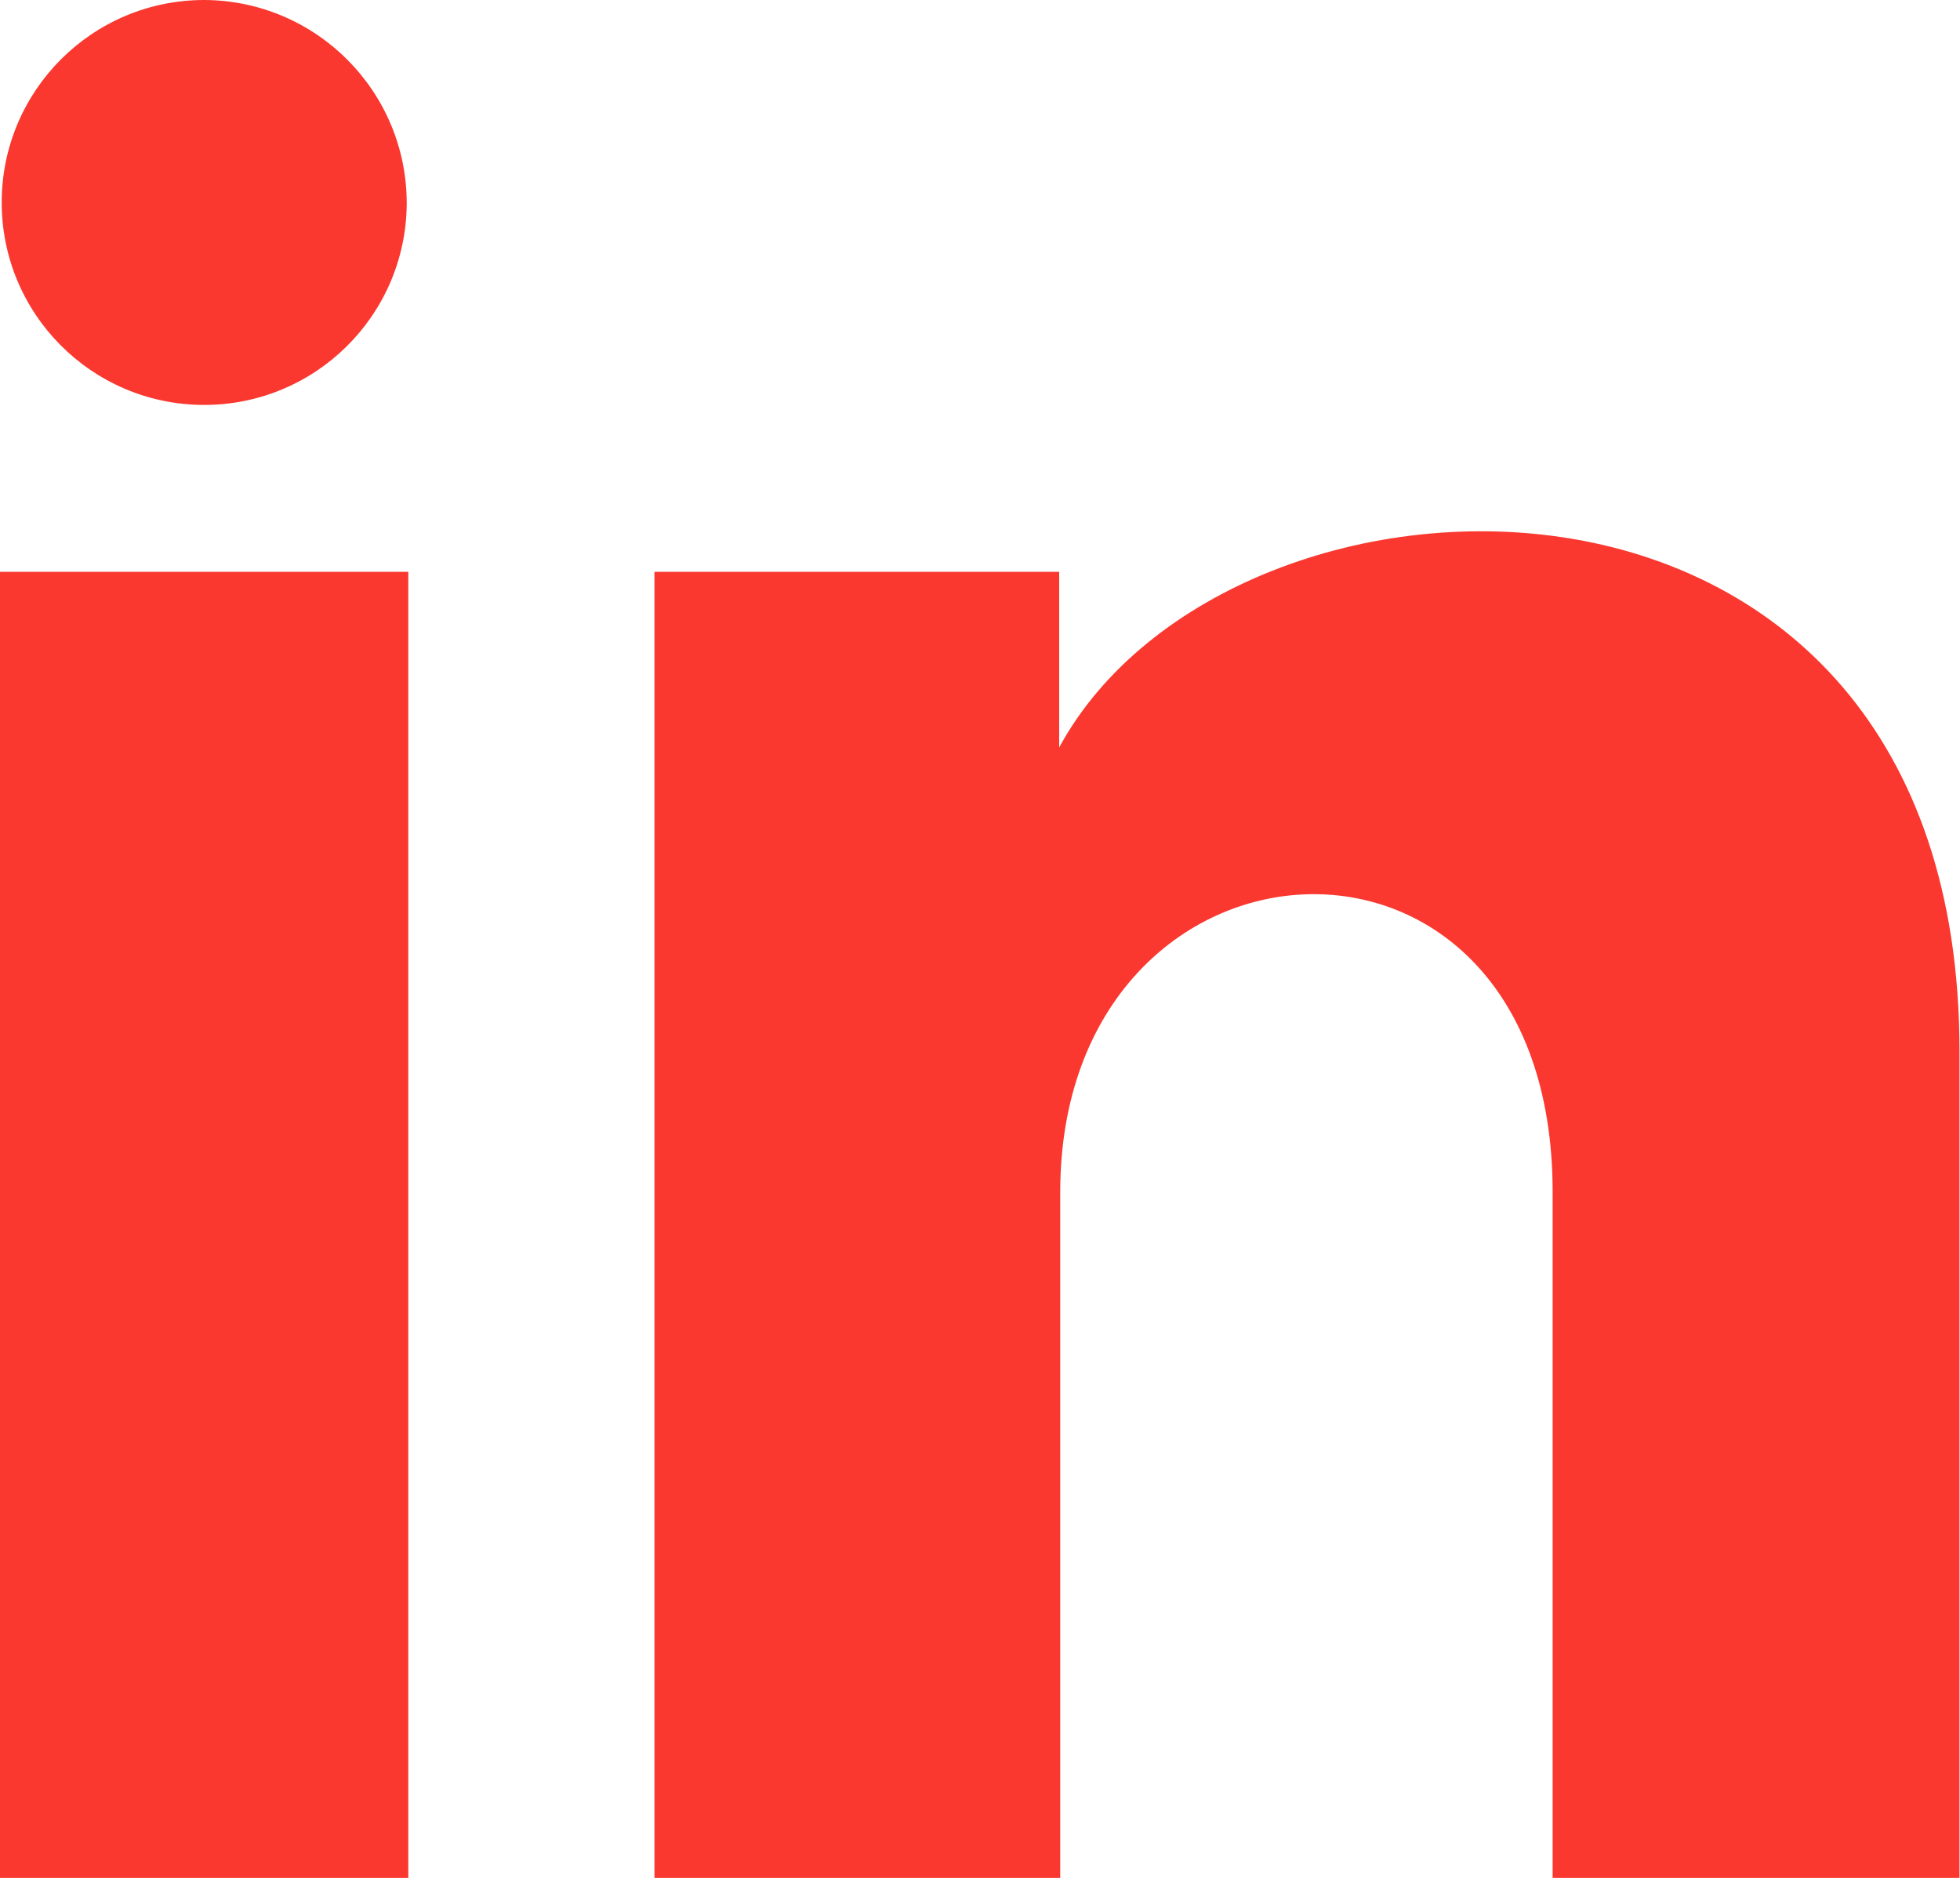
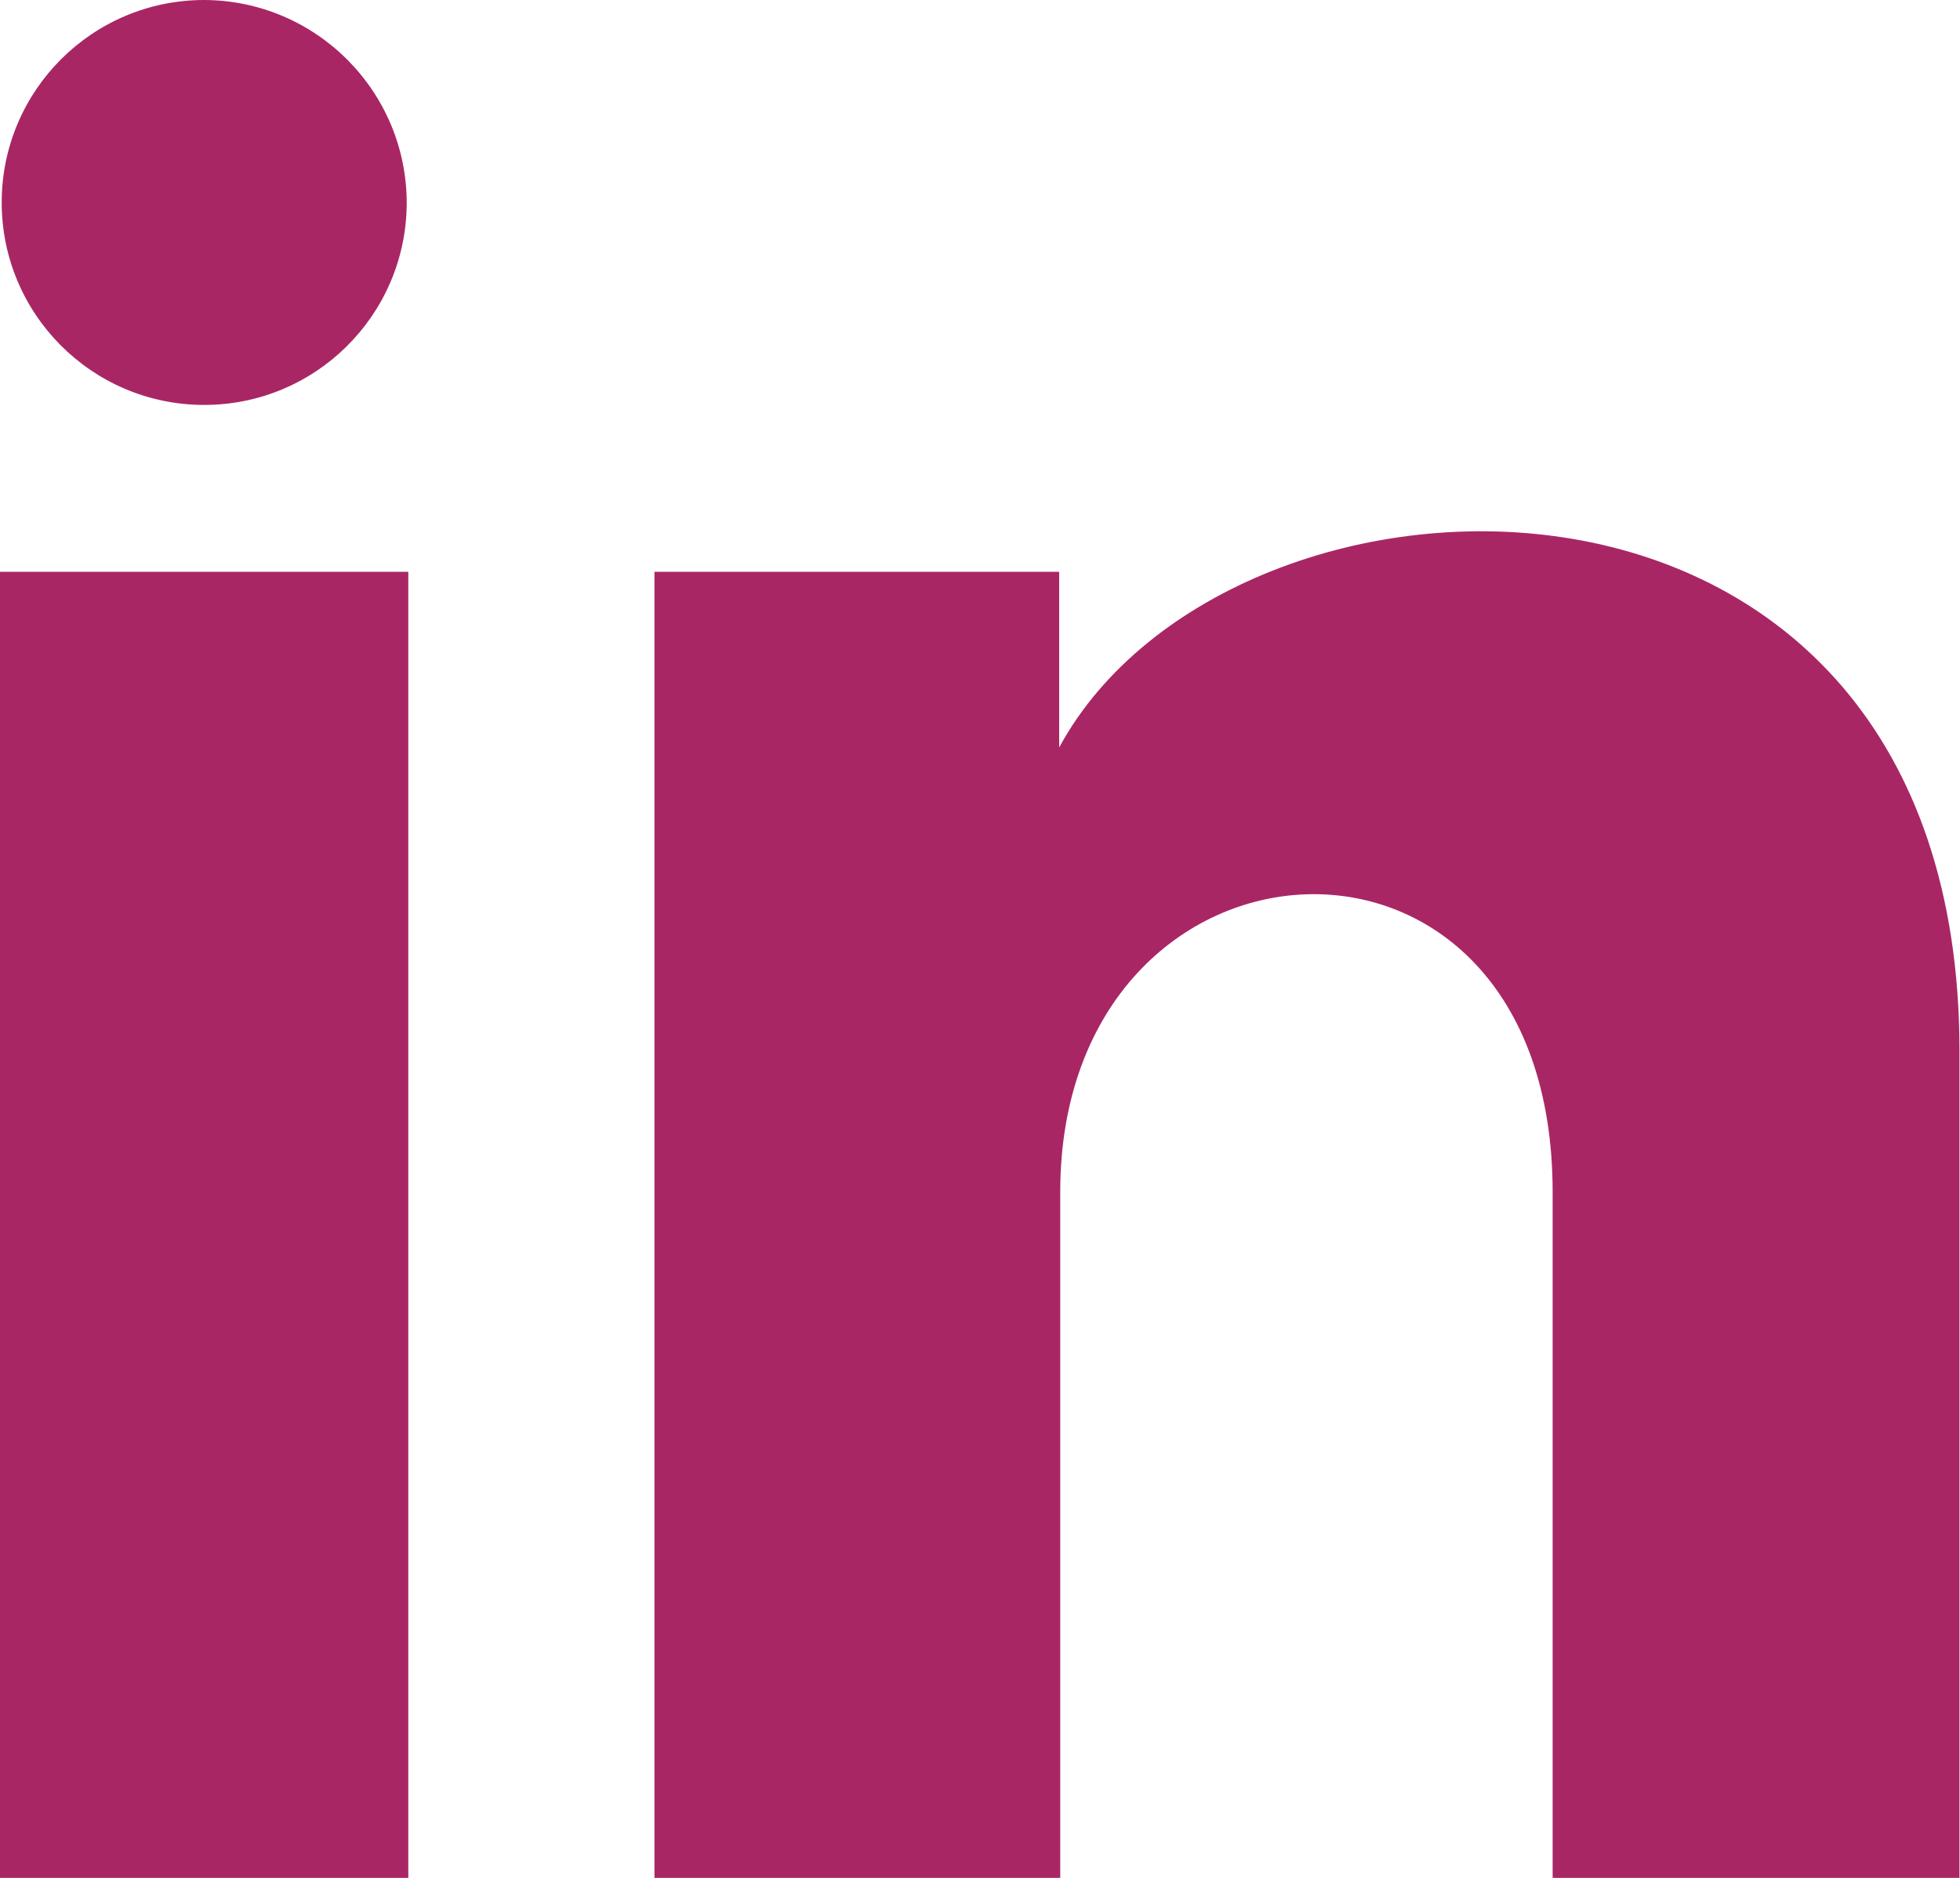
<svg xmlns="http://www.w3.org/2000/svg" width="18.505" height="17.734" viewBox="0 0 18.505 17.734">
  <defs>
-     <style>.a{fill:#fa382f;}</style>
+     <style>.a{fill:#a92665;}</style>
  </defs>
  <path class="a" d="M3.84,2.928A1.912,1.912,0,1,1,1.928,1,1.92,1.92,0,0,1,3.84,2.928ZM3.855,6.4H0V18.734H3.855Zm6.154,0H6.179V18.734H10.01V12.258c0-3.6,4.649-3.9,4.649,0v6.476H18.5V10.923c0-6.076-6.879-5.855-8.5-2.864V6.4Z" transform="translate(0 -1)" />
</svg>
